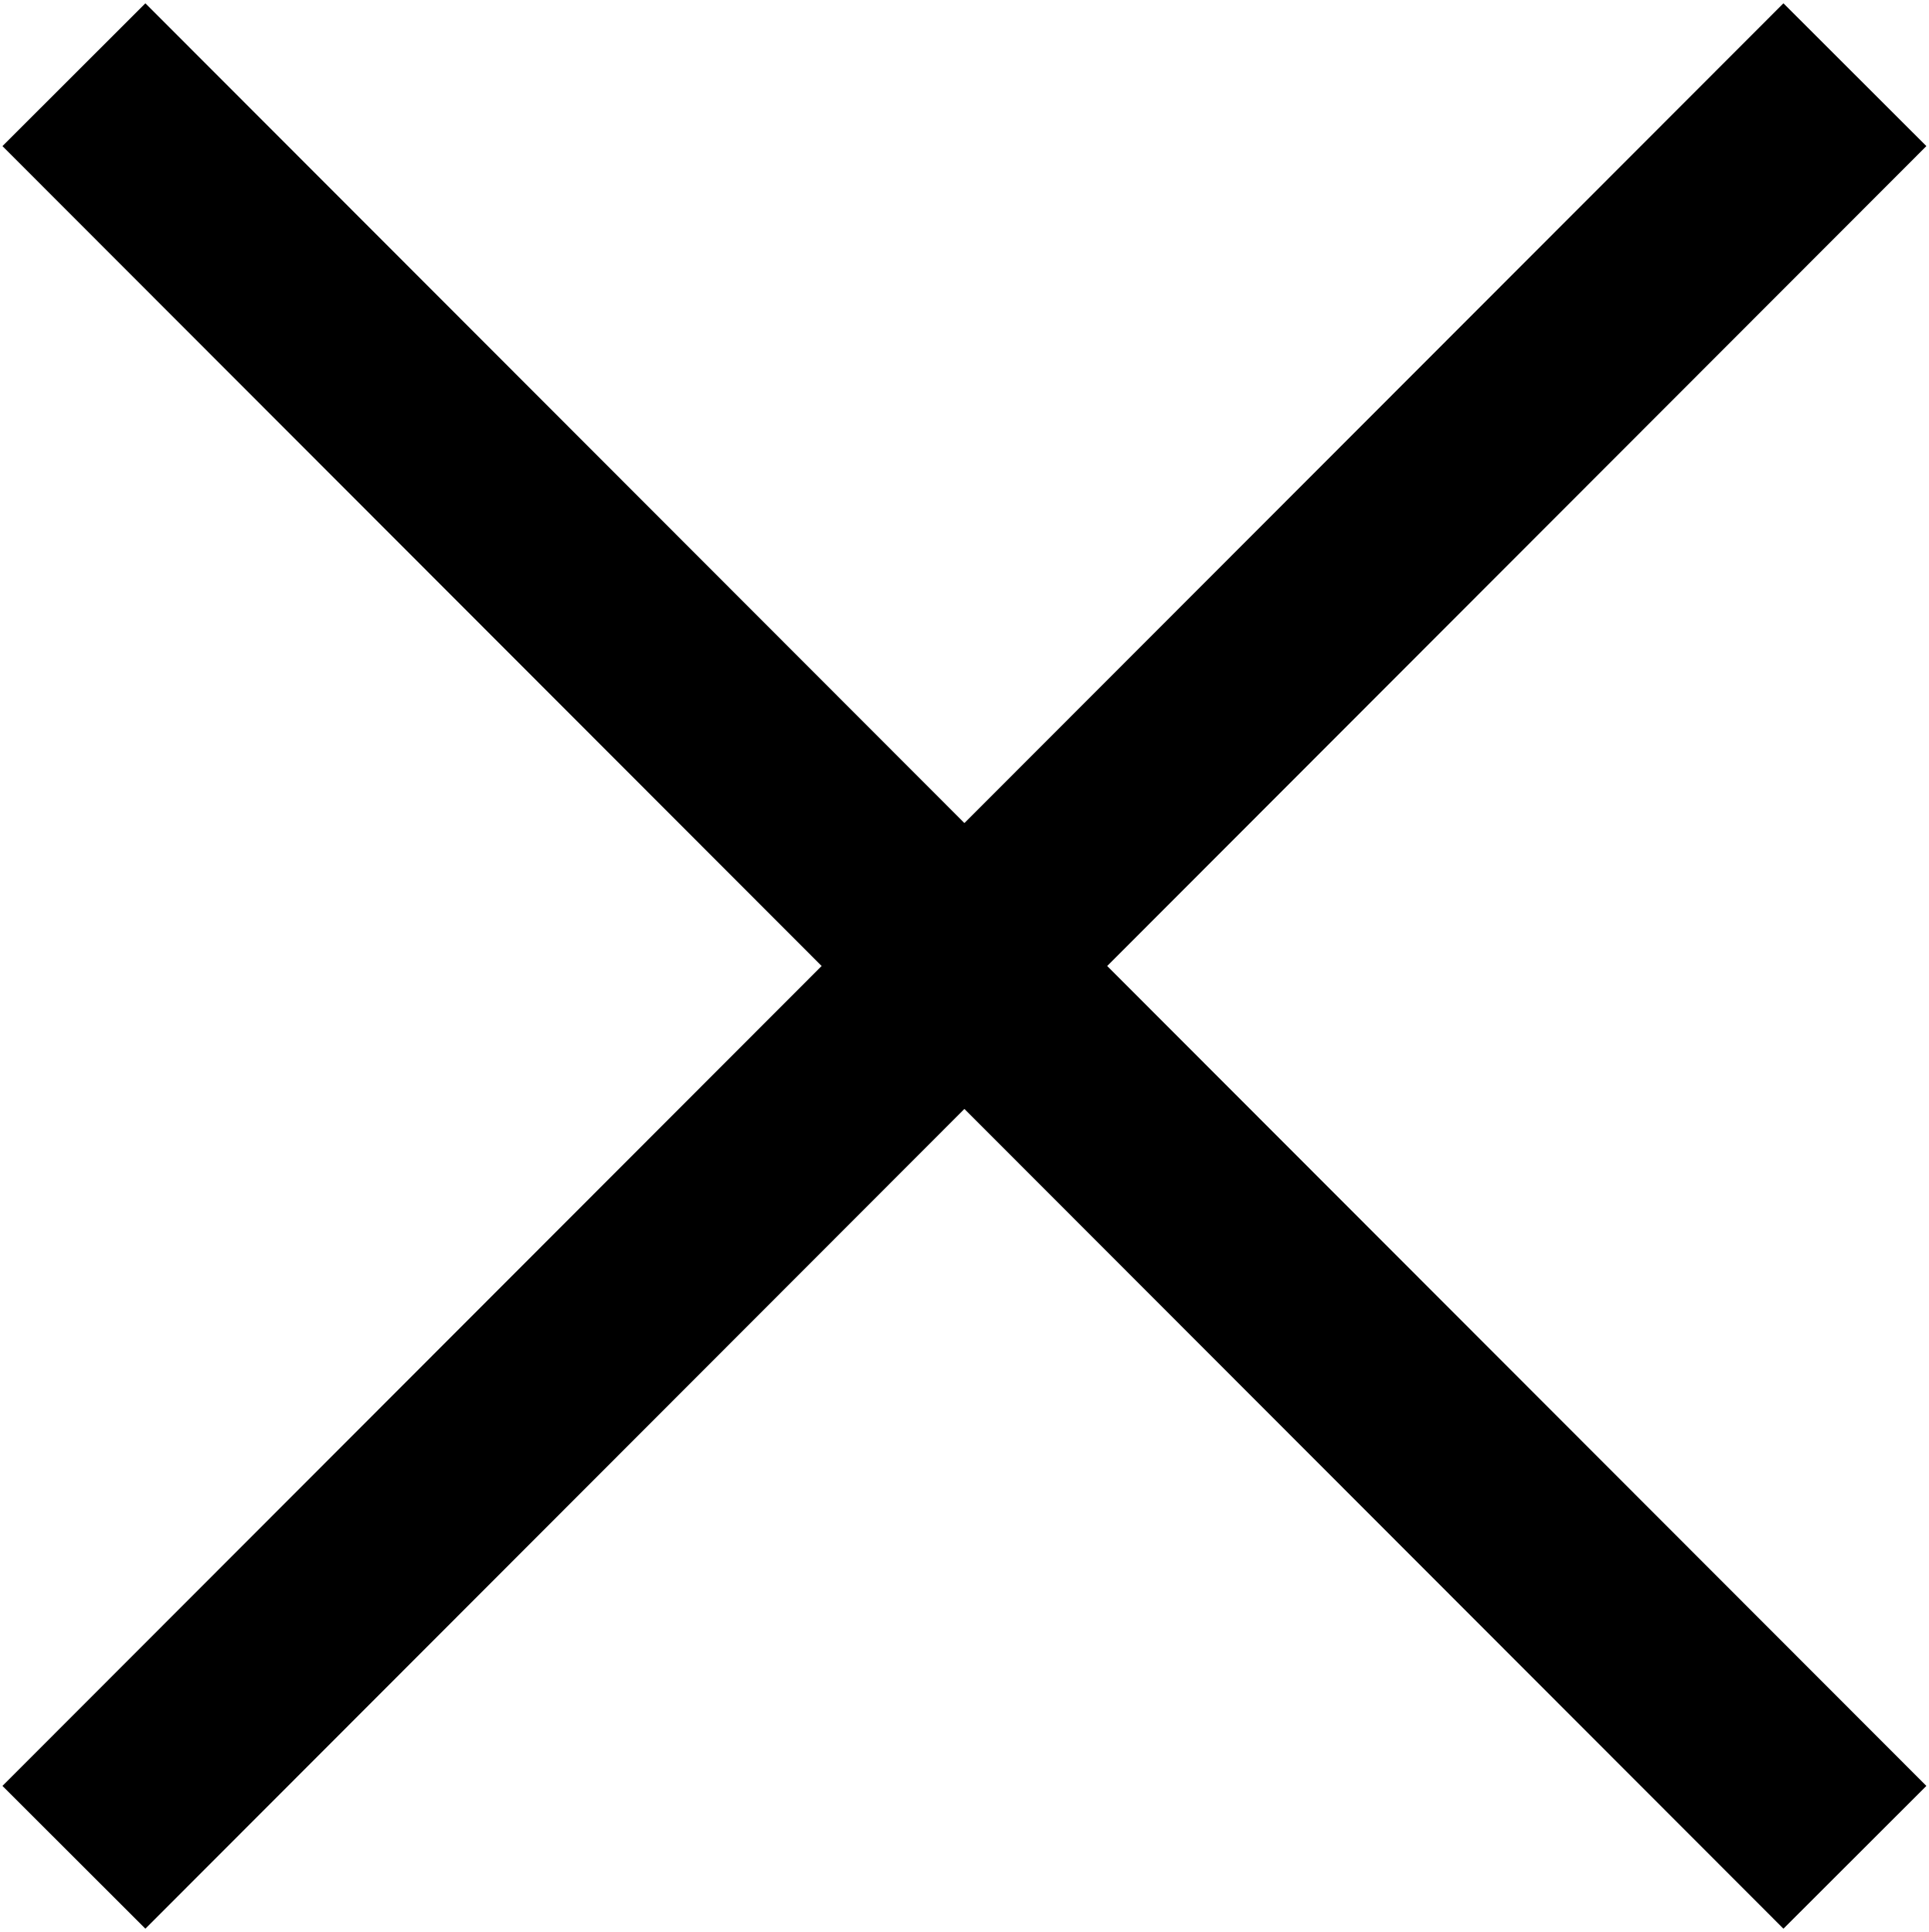
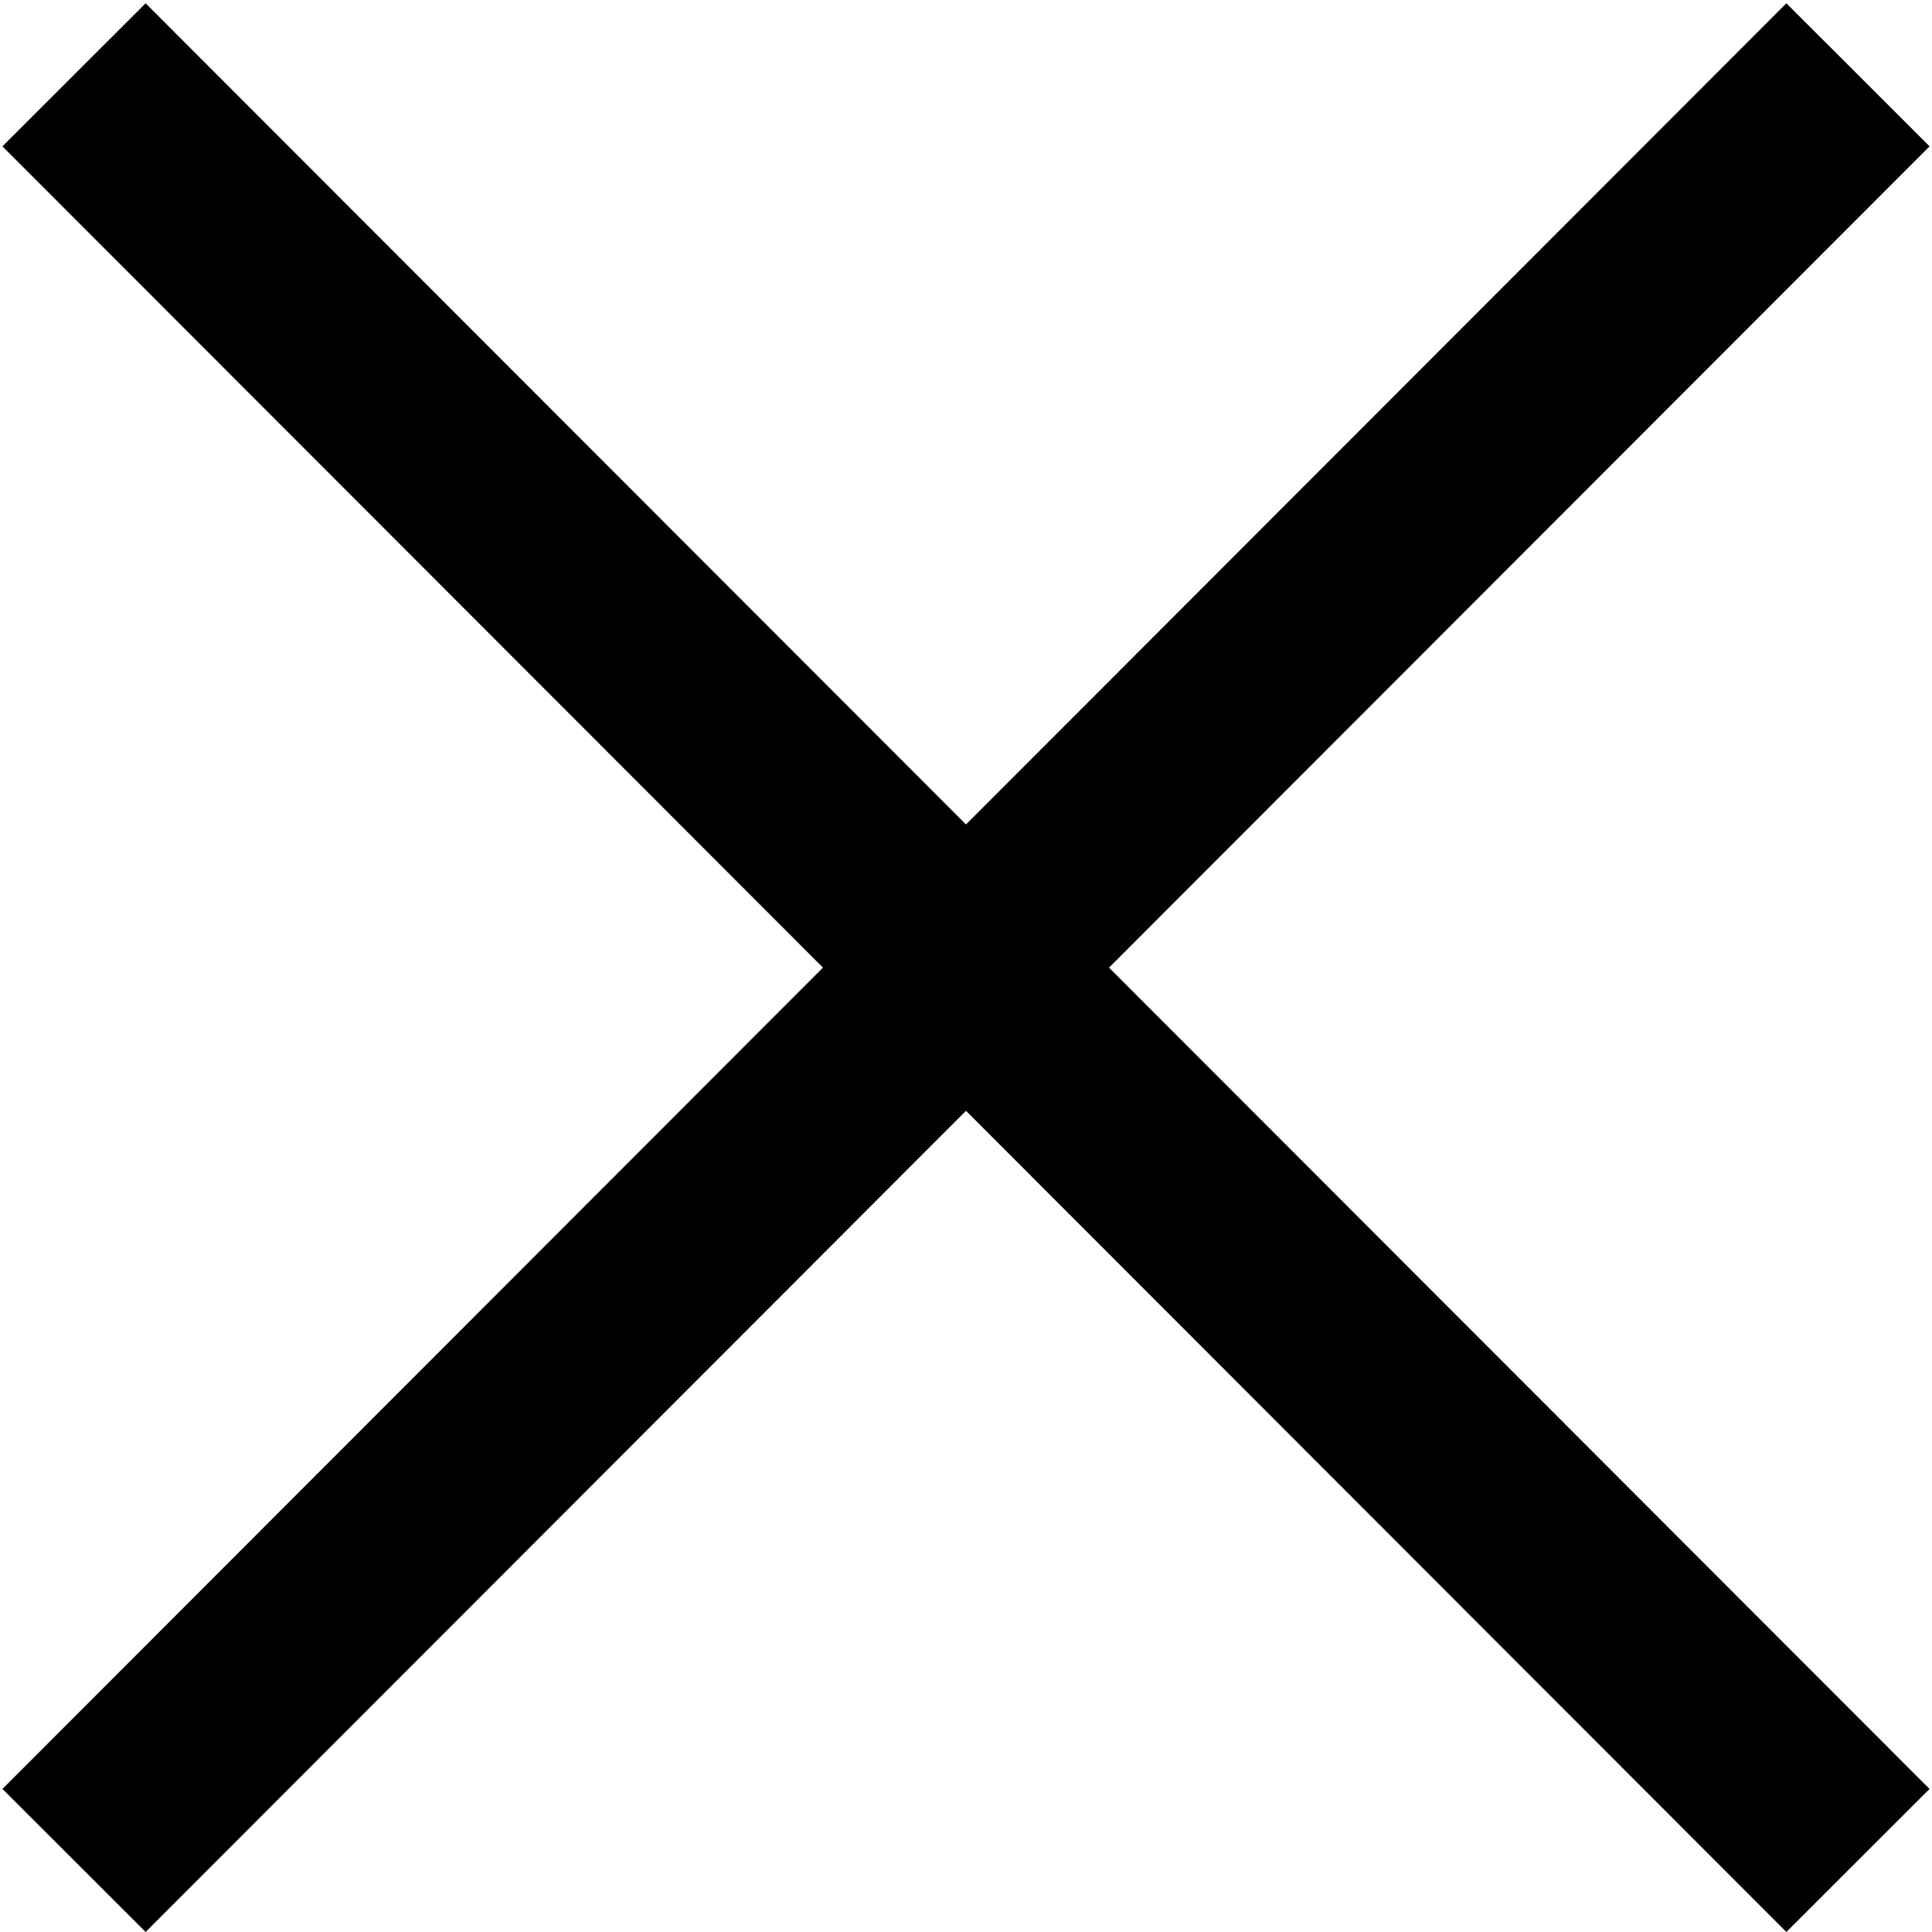
- <svg xmlns="http://www.w3.org/2000/svg" width="590" height="591" xml:space="preserve" overflow="hidden">
+ <svg xmlns="http://www.w3.org/2000/svg" width="590" height="590" xml:space="preserve" overflow="hidden">
  <g transform="translate(-1650 -826)">
    <path d="M1655.61 870.694 1694.47 831.87 1945 1082.64 2195.53 831.87 2234.39 870.694 1983.82 1121.5 2234.39 1372.31 2195.53 1411.13 1945 1160.36 1694.47 1411.13 1655.61 1372.31 1906.18 1121.5Z" stroke="#000000" stroke-width="6.875" stroke-miterlimit="8" fill-rule="evenodd" />
  </g>
</svg>
